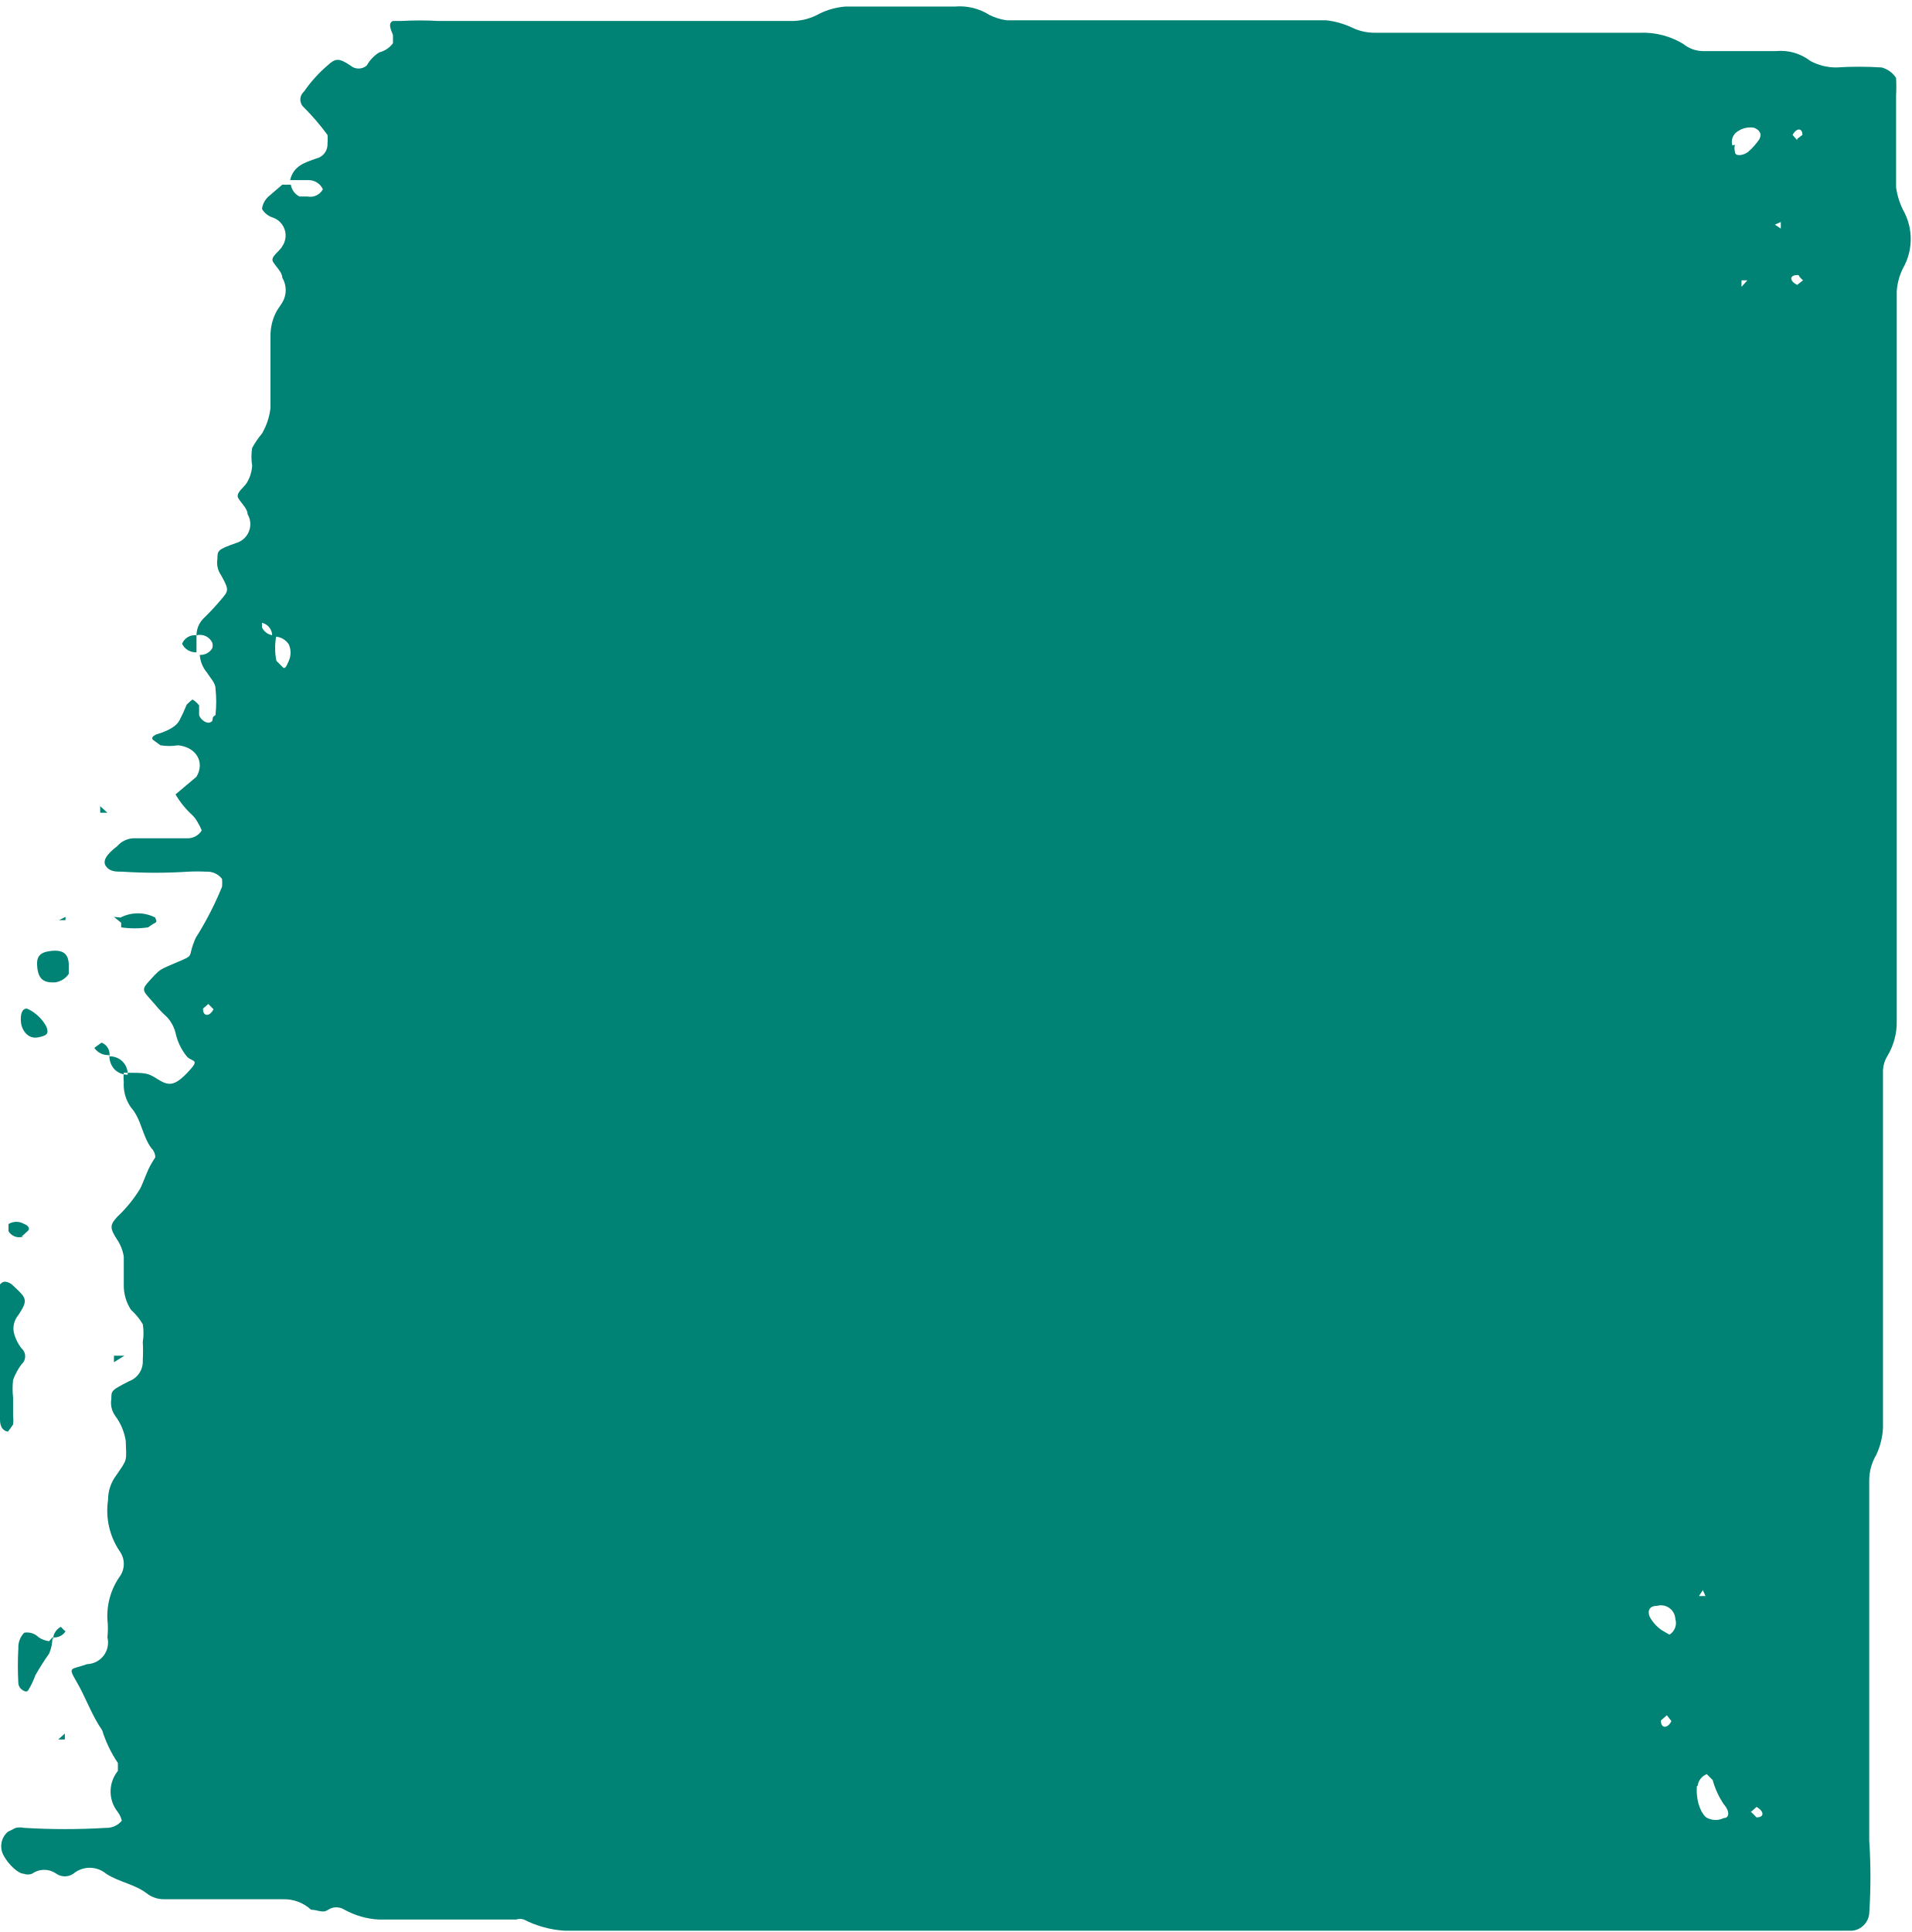
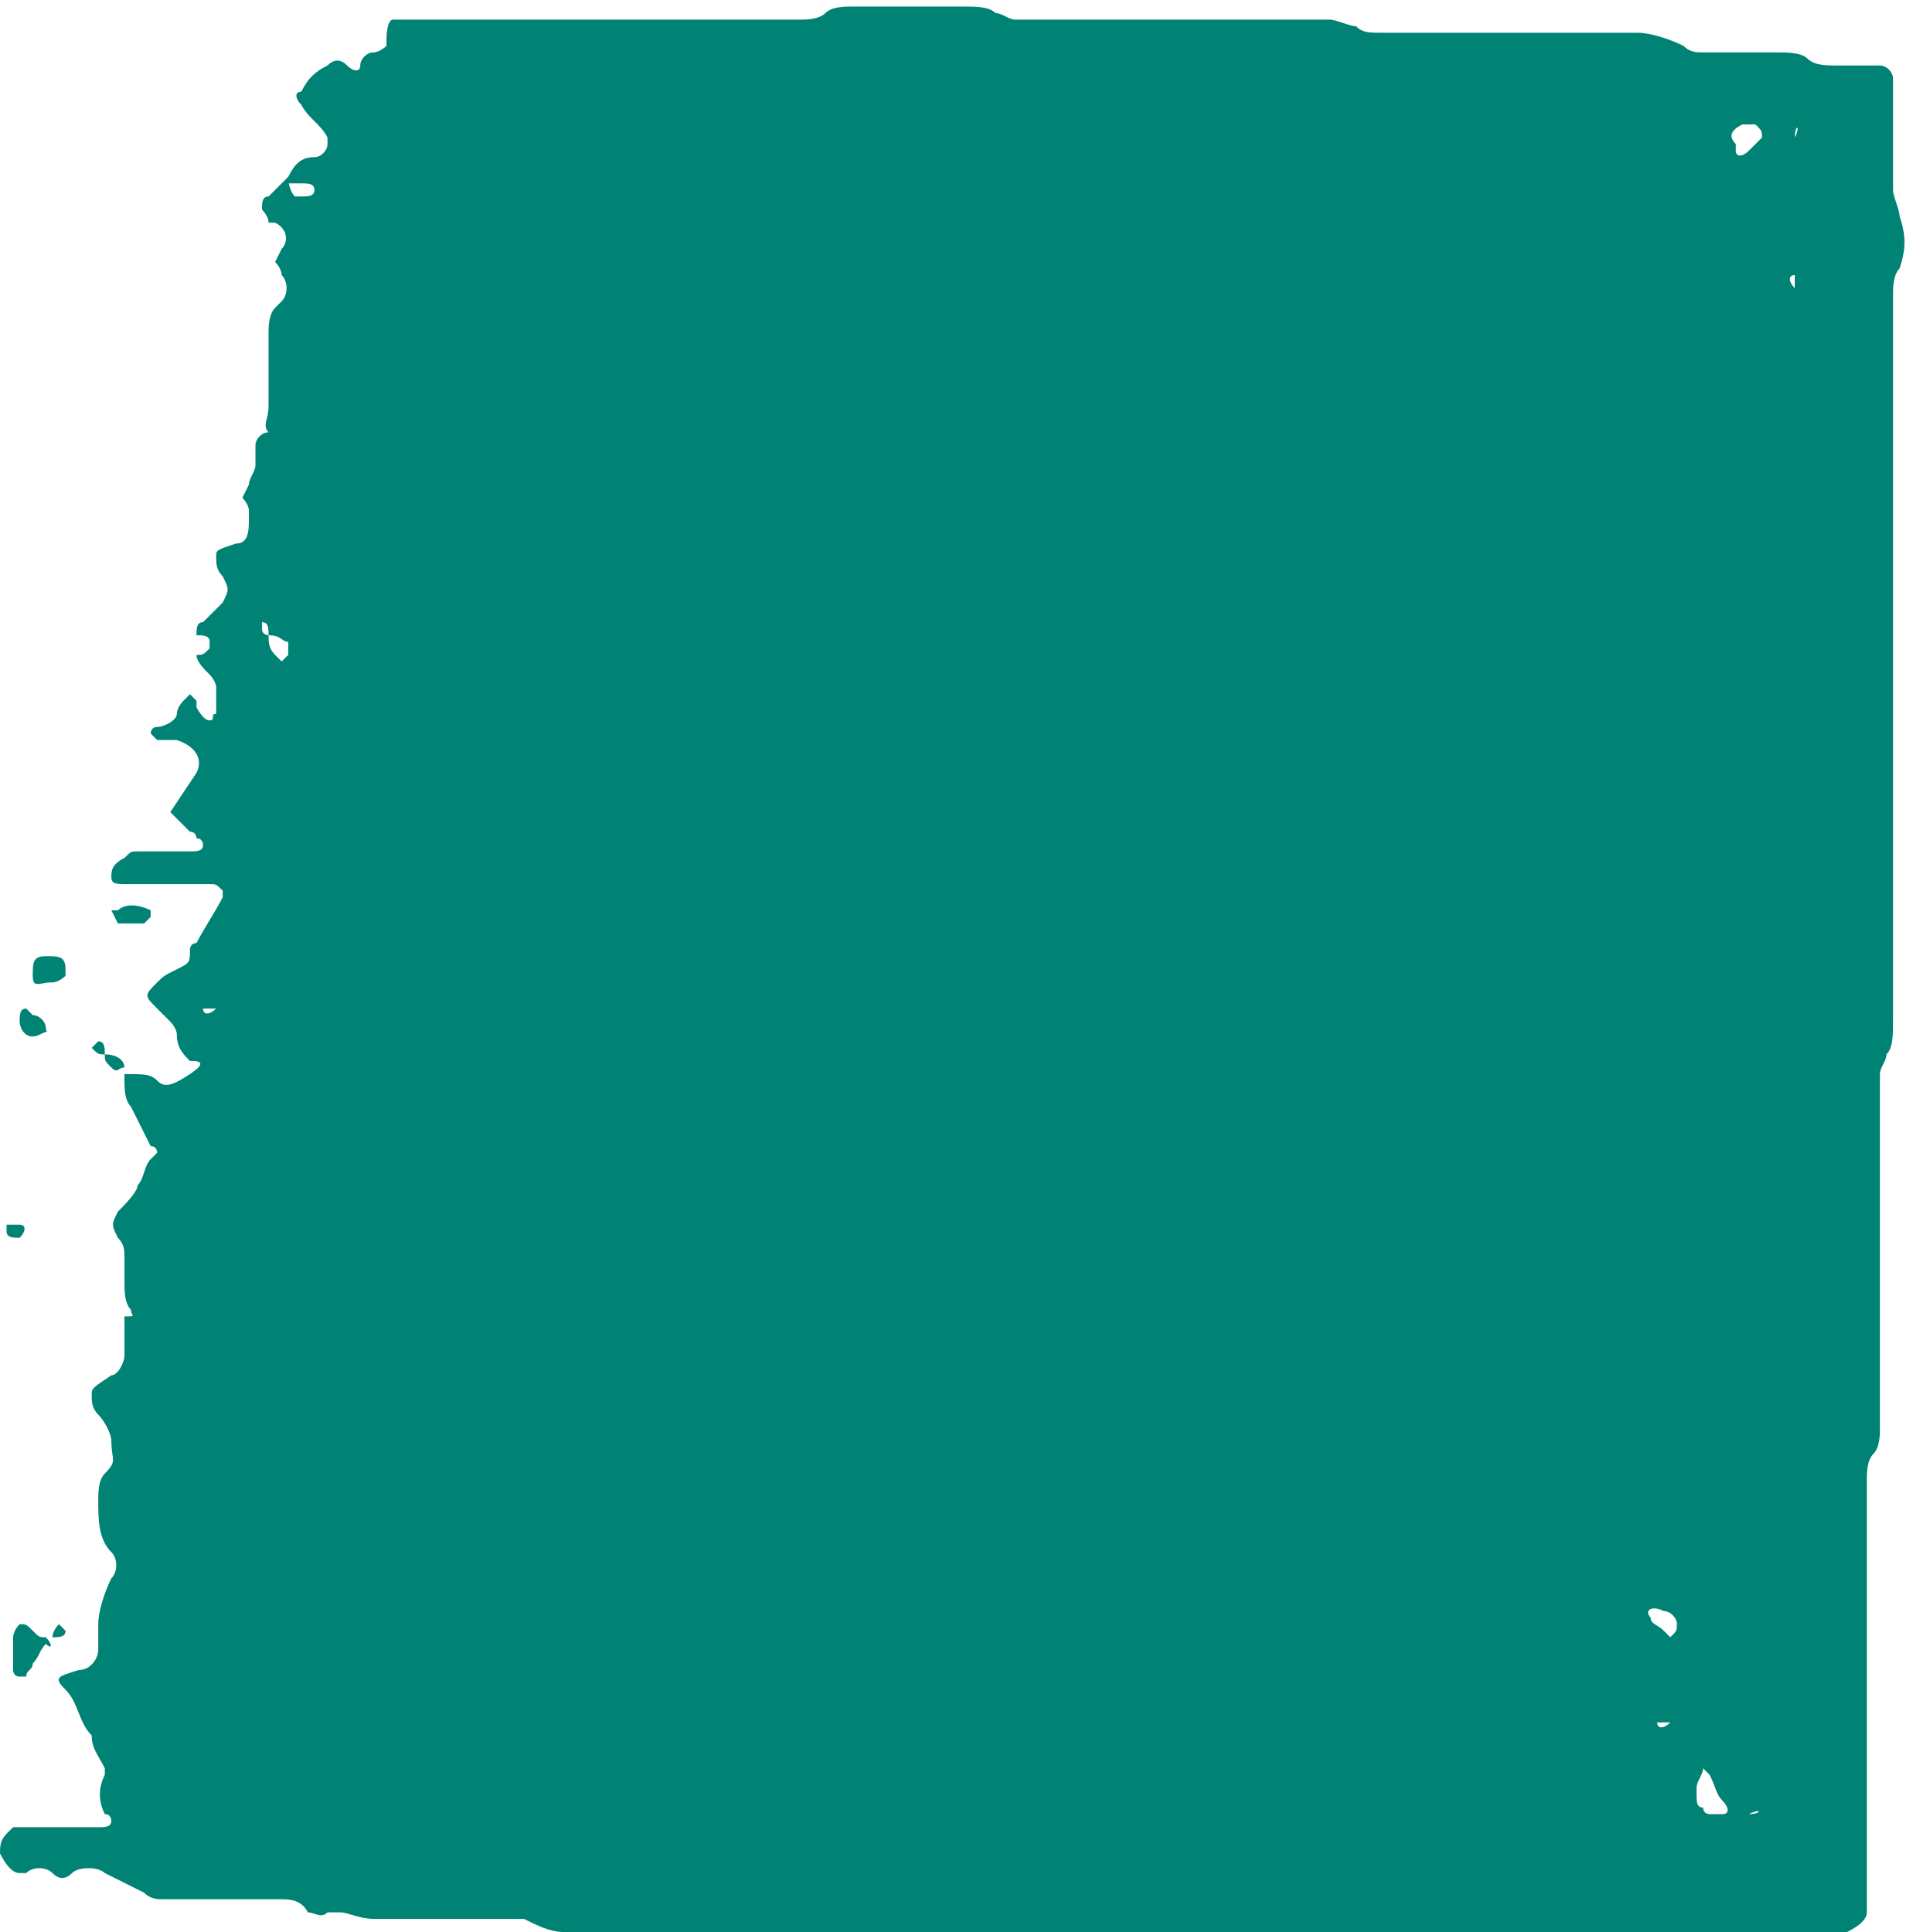
- <svg xmlns="http://www.w3.org/2000/svg" viewBox="0 0 29.19 29.5">
-   <defs>
-     <style>.cls-1{fill:#008375;}</style>
-   </defs>
-   <g id="Layer_2" data-name="Layer 2">
-     <g id="Layer_1-2" data-name="Layer 1">
-       <path class="cls-1" d="M4.43,2.75c.05-.22.23-.27.4-.33A.22.22,0,0,0,5,2.19a.57.57,0,0,0,0-.13,3.62,3.62,0,0,0-.36-.42.16.16,0,0,1,0-.24A2.1,2.1,0,0,1,5,1c.12-.11.17-.12.35,0a.19.19,0,0,0,.25,0A.56.56,0,0,1,5.79.8.37.37,0,0,0,6,.66S6,.57,6,.54,5.9.36,6,.32l.13,0a5.12,5.12,0,0,1,.56,0c1.62,0,3.24,0,4.87,0h.56a.86.86,0,0,0,.39-.11,1.08,1.08,0,0,1,.4-.11h1.67a.85.85,0,0,1,.53.13.87.87,0,0,0,.26.08c.75,0,1.49,0,2.23,0s1.76,0,2.65,0a1.25,1.25,0,0,1,.39.11A.79.79,0,0,0,21,.5h1.39l2.65,0a1.19,1.19,0,0,1,.66.17A.48.48,0,0,0,26,.78l1.12,0a.74.74,0,0,1,.52.15.82.82,0,0,0,.4.1,5.32,5.32,0,0,1,.69,0,.38.38,0,0,1,.22.16,2.48,2.48,0,0,1,0,.27c0,.47,0,.93,0,1.4a1.12,1.12,0,0,0,.13.39.9.9,0,0,1,0,.8.93.93,0,0,0-.12.4c0,1.53,0,3.06,0,4.59,0,2.18,0,4.36,0,6.54a1,1,0,0,1-.14.54.46.46,0,0,0-.07.26c0,.09,0,.18,0,.28,0,.83,0,1.67,0,2.5l0,2.65a1.12,1.12,0,0,1-.1.4.77.77,0,0,0-.11.39c0,1,0,2,0,3.07V28.1a8.45,8.45,0,0,1,0,1.12.29.29,0,0,1-.26.26l-.28,0c-1.16,0-2.32,0-3.48,0-1,0-2,0-2.92,0-1.26,0-2.51,0-3.76,0H13.49l-1.53,0H10.43l-1.81,0A1.57,1.57,0,0,1,8,29.31a.18.18,0,0,0-.12,0l-.14,0c-.65,0-1.3,0-1.95,0a1.22,1.22,0,0,1-.53-.15.23.23,0,0,0-.25,0c-.08.06-.16,0-.26,0A.61.61,0,0,0,4.31,29c-.42,0-.83,0-1.25,0-.19,0-.37,0-.56,0a.43.43,0,0,1-.26-.09c-.18-.14-.42-.17-.62-.3a.39.39,0,0,0-.5,0,.23.23,0,0,1-.26,0,.32.32,0,0,0-.37,0,.18.18,0,0,1-.13,0c-.08,0-.23-.14-.3-.27a.29.29,0,0,1,.06-.37l.12-.06a.31.31,0,0,1,.13,0,10.4,10.4,0,0,0,1.25,0,.3.3,0,0,0,.24-.11.38.38,0,0,0-.06-.13.5.5,0,0,1,0-.63s0-.08,0-.12a1.92,1.92,0,0,1-.24-.5c-.16-.23-.25-.5-.39-.74s-.09-.18.16-.27A.33.33,0,0,0,1.64,25a1.23,1.23,0,0,0,0-.27,1.05,1.05,0,0,1,.19-.66.33.33,0,0,0,0-.38,1.11,1.11,0,0,1-.18-.79.62.62,0,0,1,.13-.38c.17-.25.15-.2.14-.52a.86.86,0,0,0-.16-.38.34.34,0,0,1-.06-.26c0-.13,0-.13.27-.27a.32.32,0,0,0,.21-.32,2.53,2.53,0,0,0,0-.28.82.82,0,0,0,0-.27A.92.92,0,0,0,2,20a.68.68,0,0,1-.11-.39c0-.14,0-.28,0-.42a.64.64,0,0,0-.1-.26c-.12-.18-.11-.23,0-.35a2.06,2.06,0,0,0,.35-.43c.06-.12.1-.26.17-.38s.06-.08.06-.12a.2.2,0,0,0-.06-.12c-.14-.19-.15-.44-.31-.62a.6.6,0,0,1-.11-.39.66.66,0,0,1,0-.14l0,0c.35,0,.36,0,.52.1s.25.11.45-.1.09-.16,0-.24a.85.85,0,0,1-.18-.37.56.56,0,0,0-.13-.24,1.8,1.8,0,0,1-.19-.2c-.21-.24-.22-.2,0-.44.09-.09.09-.09.35-.2s.16-.07.25-.3a.45.45,0,0,1,.06-.12,5,5,0,0,0,.37-.73.56.56,0,0,0,0-.12.28.28,0,0,0-.24-.11,2.62,2.62,0,0,0-.28,0,7.69,7.69,0,0,1-1,0c-.1,0-.19,0-.25-.08s0-.18.17-.31a.35.35,0,0,1,.24-.12l.83,0a.25.25,0,0,0,.22-.12.67.67,0,0,0-.06-.12.44.44,0,0,0-.08-.11,1.35,1.35,0,0,1-.26-.32L3,11.86c.13-.22,0-.45-.28-.48a.84.84,0,0,1-.27,0s-.07-.05-.11-.08,0-.07.06-.09.27-.08.34-.21a2.56,2.56,0,0,0,.11-.24s.06-.06.09-.08a.45.45,0,0,1,.1.09s0,.09,0,.14.1.15.17.12,0-.07.08-.11a1.88,1.88,0,0,0,0-.41c0-.08-.08-.16-.13-.24A.47.47,0,0,1,3.05,10l0,0a.21.21,0,0,0,.19-.1.14.14,0,0,0,0-.09A.21.21,0,0,0,3,9.7l0,0a.37.37,0,0,1,.1-.25,3.84,3.84,0,0,0,.28-.3c.11-.13.12-.14,0-.36a.34.34,0,0,1-.06-.26c0-.12,0-.14.29-.24a.3.3,0,0,0,.17-.44c0-.08-.09-.16-.14-.24s.08-.16.13-.24a.57.57,0,0,0,.08-.26.83.83,0,0,1,0-.27A1.34,1.34,0,0,1,4,6.62a1,1,0,0,0,.13-.39c0-.36,0-.73,0-1.1a.78.78,0,0,1,.1-.39l.08-.12a.37.37,0,0,0,0-.38c0-.08-.09-.16-.14-.24s.1-.16.14-.24a.29.29,0,0,0-.15-.44A.29.29,0,0,1,4,3.19.31.31,0,0,1,4.1,3l.21-.18.13,0A.25.25,0,0,0,4.57,3l.12,0a.22.22,0,0,0,.24-.11.24.24,0,0,0-.22-.14H4.43m-.28,7A.2.2,0,0,0,4,9.51L4,9.58a.21.21,0,0,0,.22.12,1,1,0,0,0,0,.39s.06.06.1.1.07-.06.09-.1a.31.31,0,0,0,0-.25.26.26,0,0,0-.22-.12M25.91,27.27a.68.68,0,0,0,0,.14.66.66,0,0,0,.07.25s.05.09.09.1a.28.28,0,0,0,.25,0c.09,0,.09-.11,0-.21a1.24,1.24,0,0,1-.17-.37s-.06-.06-.09-.09a.22.22,0,0,0-.14.18m-.73-2.58a.59.59,0,0,0,.18.2l.12.07a.21.21,0,0,0,.09-.24.22.22,0,0,0-.28-.2c-.12,0-.15.08-.11.17M26.49,2.21a.21.21,0,0,0,0,.11c0,.07.12.06.2,0a1,1,0,0,0,.17-.19c.05-.09,0-.15-.08-.18a.34.34,0,0,0-.24.05.19.19,0,0,0-.09.22M3.1,15.41c0,.11.1.12.16,0l-.08-.08-.08.07M26,24.28l-.06.09h.1Zm-.64,2c0,.11.1.12.16,0l-.07-.09-.09.08m1.38,1.4.08.08c.12,0,.12-.09,0-.16l-.09.08M27.44,4.2c-.12,0-.12.09,0,.15l.09-.07a.27.27,0,0,1-.07-.08m-.78.08-.09,0v.1Zm.42-.85.09.06,0-.1Zm.34-1.31.08-.06c0-.11-.09-.11-.15,0l.07.08M0,21.68c0,.11.05.17.12.18a1,1,0,0,0,.08-.11.57.57,0,0,0,0-.13c0-.1,0-.19,0-.28a1.18,1.18,0,0,1,0-.27.92.92,0,0,1,.13-.24.16.16,0,0,0,0-.24.64.64,0,0,1-.12-.25.32.32,0,0,1,.07-.26c.16-.24.12-.26-.08-.45a.2.2,0,0,0-.12-.06c-.07,0-.12.08-.13.18,0,.32,0,.65,0,1s0,.62,0,.94m.8,3.37A.37.37,0,0,1,.59,25a.25.25,0,0,0-.22-.07.32.32,0,0,0-.09.24,4.7,4.7,0,0,0,0,.53s0,.07.07.11.07,0,.08,0a1.23,1.23,0,0,0,.11-.23,3.7,3.7,0,0,1,.21-.33A.61.61,0,0,0,.8,25ZM.84,15a.3.3,0,0,0,.21-.13v-.13c0-.18-.09-.24-.27-.22s-.23.09-.21.26.1.23.27.22m-.13.68a.6.6,0,0,0-.18-.21.47.47,0,0,0-.12-.07c-.08,0-.1.1-.09.21s.1.26.26.23.16-.07.13-.16m1.14-1.52a1.41,1.41,0,0,0,.41,0s.07-.05.11-.07,0-.06,0-.08a.58.58,0,0,0-.53,0L1.74,14l.11.09M.33,18.88s.07-.06.1-.09,0-.08-.06-.1a.23.23,0,0,0-.24,0l0,.11a.19.19,0,0,0,.23.08m1.59-2.47a.27.27,0,0,0-.28-.28l0,0a.3.3,0,0,0,.08.2.28.28,0,0,0,.2.08Zm-.28-.28a.19.19,0,0,0-.12-.21L1.44,16a.25.25,0,0,0,.22.11ZM.9,14.05H1L1,14Zm1,6.65H1.74l0,.1Zm-.37-8.39v.1l.11,0ZM3,10V9.7l0,0a.21.21,0,0,0-.22.13.23.23,0,0,0,.22.13ZM.8,25A.2.2,0,0,0,1,24.91a.46.46,0,0,1-.07-.07.22.22,0,0,0-.12.21Zm.09,1.56.1,0,0-.09Z" />
+ <svg xmlns="http://www.w3.org/2000/svg" version="1.1" id="Layer_1" x="0px" y="0px" viewBox="0 0 29.2 29.5" style="enable-background:new 0 0 29.2 29.5;" xml:space="preserve">
+   <style type="text/css">
+ 	.st0{fill:#008375;}
+ </style>
+   <g id="Layer_2_1_">
+     <g id="Layer_1-2">
+       <path class="st0" d="M4.4,2.7c0.1-0.2,0.2-0.3,0.4-0.3C4.9,2.4,5,2.3,5,2.2c0,0,0-0.1,0-0.1C4.9,1.9,4.7,1.8,4.6,1.6    c-0.1-0.1-0.1-0.2,0-0.2c0,0,0,0,0,0C4.7,1.2,4.8,1.1,5,1c0.1-0.1,0.2-0.1,0.3,0c0.1,0.1,0.2,0.1,0.2,0c0-0.1,0.1-0.2,0.2-0.2    c0.1,0,0.2-0.1,0.2-0.1c0,0,0-0.1,0-0.1S5.9,0.3,6,0.3h0.1c0.2,0,0.4,0,0.6,0c1.6,0,3.2,0,4.9,0h0.6c0.1,0,0.3,0,0.4-0.1    c0.1-0.1,0.3-0.1,0.4-0.1h1.7c0.2,0,0.4,0,0.5,0.1c0.1,0,0.2,0.1,0.3,0.1c0.7,0,1.5,0,2.2,0s1.8,0,2.6,0c0.1,0,0.3,0.1,0.4,0.1    c0.1,0.1,0.2,0.1,0.4,0.1h1.4H25c0.2,0,0.5,0.1,0.7,0.2c0.1,0.1,0.2,0.1,0.3,0.1h1.1c0.2,0,0.4,0,0.5,0.1C27.7,1,27.9,1,28,1    c0.2,0,0.5,0,0.7,0c0.1,0,0.2,0.1,0.2,0.2c0,0.1,0,0.2,0,0.3c0,0.5,0,0.9,0,1.4c0,0.1,0.1,0.3,0.1,0.4c0.1,0.3,0.1,0.5,0,0.8    c-0.1,0.1-0.1,0.3-0.1,0.4c0,1.5,0,3.1,0,4.6c0,2.2,0,4.4,0,6.5c0,0.2,0,0.4-0.1,0.5c0,0.1-0.1,0.2-0.1,0.3c0,0.1,0,0.2,0,0.3    c0,0.8,0,1.7,0,2.5v2.6c0,0.1,0,0.3-0.1,0.4c-0.1,0.1-0.1,0.3-0.1,0.4c0,1,0,2,0,3.1v2.4c0,0.4,0,0.7,0,1.1c0,0.1-0.1,0.2-0.3,0.3    H28c-1.2,0-2.3,0-3.5,0c-1,0-2,0-2.9,0c-1.3,0-2.5,0-3.8,0h-4.3h-1.5h-1.5H8.6c-0.2,0-0.4-0.1-0.6-0.2c0,0-0.1,0-0.1,0H7.7    c-0.7,0-1.3,0-2,0c-0.2,0-0.4-0.1-0.5-0.1c-0.1,0-0.2,0-0.2,0c-0.1,0.1-0.2,0-0.3,0C4.6,29,4.4,29,4.3,29c-0.4,0-0.8,0-1.2,0    c-0.2,0-0.4,0-0.6,0c-0.1,0-0.2,0-0.3-0.1c-0.2-0.1-0.4-0.2-0.6-0.3c-0.1-0.1-0.4-0.1-0.5,0c-0.1,0.1-0.2,0.1-0.3,0    c-0.1-0.1-0.3-0.1-0.4,0c0,0-0.1,0-0.1,0c-0.1,0-0.2-0.1-0.3-0.3C0,28.2,0,28.1,0.1,28l0.1-0.1c0,0,0.1,0,0.1,0c0.4,0,0.8,0,1.2,0    c0.1,0,0.2,0,0.2-0.1c0,0,0-0.1-0.1-0.1c-0.1-0.2-0.1-0.4,0-0.6c0,0,0-0.1,0-0.1c-0.1-0.2-0.2-0.3-0.2-0.5    c-0.2-0.2-0.2-0.5-0.4-0.7s-0.1-0.2,0.2-0.3c0.2,0,0.3-0.2,0.3-0.3c0,0,0,0,0-0.1c0-0.1,0-0.2,0-0.3c0-0.2,0.1-0.5,0.2-0.7    c0.1-0.1,0.1-0.3,0-0.4c-0.2-0.2-0.2-0.5-0.2-0.8c0-0.1,0-0.3,0.1-0.4c0.2-0.2,0.1-0.2,0.1-0.5c0-0.1-0.1-0.3-0.2-0.4    c-0.1-0.1-0.1-0.2-0.1-0.3c0-0.1,0-0.1,0.3-0.3c0.1,0,0.2-0.2,0.2-0.3c0-0.1,0-0.2,0-0.3c0-0.1,0-0.2,0-0.3C2.1,20.1,2,20.1,2,20    c-0.1-0.1-0.1-0.3-0.1-0.4c0-0.1,0-0.3,0-0.4c0-0.1,0-0.2-0.1-0.3c-0.1-0.2-0.1-0.2,0-0.4c0.1-0.1,0.3-0.3,0.3-0.4    c0.1-0.1,0.1-0.3,0.2-0.4s0.1-0.1,0.1-0.1c0,0,0-0.1-0.1-0.1c-0.1-0.2-0.2-0.4-0.3-0.6c-0.1-0.1-0.1-0.3-0.1-0.4c0,0,0-0.1,0-0.1    l0,0c0.3,0,0.4,0,0.5,0.1s0.2,0.1,0.5-0.1s0.1-0.2,0-0.2c-0.1-0.1-0.2-0.2-0.2-0.4c0-0.1-0.1-0.2-0.1-0.2    c-0.1-0.1-0.1-0.1-0.2-0.2c-0.2-0.2-0.2-0.2,0-0.4c0.1-0.1,0.1-0.1,0.3-0.2s0.2-0.1,0.2-0.3c0,0,0-0.1,0.1-0.1    c0.1-0.2,0.3-0.5,0.4-0.7c0,0,0-0.1,0-0.1c-0.1-0.1-0.1-0.1-0.2-0.1c-0.1,0-0.2,0-0.3,0c-0.3,0-0.7,0-1,0c-0.1,0-0.2,0-0.2-0.1    s0-0.2,0.2-0.3c0.1-0.1,0.1-0.1,0.2-0.1h0.8c0.1,0,0.2,0,0.2-0.1c0,0,0-0.1-0.1-0.1c0,0,0-0.1-0.1-0.1c-0.1-0.1-0.2-0.2-0.3-0.3    L3,11.8c0.1-0.2,0-0.4-0.3-0.5c-0.1,0-0.2,0-0.3,0c0,0-0.1-0.1-0.1-0.1s0-0.1,0.1-0.1s0.3-0.1,0.3-0.2c0-0.1,0.1-0.2,0.1-0.2    c0,0,0.1-0.1,0.1-0.1c0,0,0.1,0.1,0.1,0.1c0,0,0,0.1,0,0.1S3.1,11,3.2,11s0-0.1,0.1-0.1c0-0.1,0-0.3,0-0.4c0-0.1-0.1-0.2-0.1-0.2    C3.1,10.2,3,10.1,3,10l0,0c0.1,0,0.1,0,0.2-0.1c0,0,0-0.1,0-0.1c0-0.1-0.1-0.1-0.2-0.1l0,0c0-0.1,0-0.2,0.1-0.2    c0.1-0.1,0.2-0.2,0.3-0.3C3.5,9,3.5,9,3.4,8.8C3.3,8.7,3.3,8.6,3.3,8.5c0-0.1,0-0.1,0.3-0.2c0.2,0,0.2-0.2,0.2-0.4c0,0,0,0,0-0.1    c0-0.1-0.1-0.2-0.1-0.2s0.1-0.2,0.1-0.2c0-0.1,0.1-0.2,0.1-0.3c0-0.1,0-0.2,0-0.3c0-0.1,0.1-0.2,0.2-0.2C4,6.5,4.1,6.4,4.1,6.2    c0-0.4,0-0.7,0-1.1c0-0.1,0-0.3,0.1-0.4l0.1-0.1c0.1-0.1,0.1-0.3,0-0.4c0-0.1-0.1-0.2-0.1-0.2s0.1-0.2,0.1-0.2    c0.1-0.1,0.1-0.3-0.1-0.4c0,0,0,0-0.1,0C4.1,3.3,4,3.2,4,3.2C4,3.1,4,3,4.1,3l0.2-0.2L4.4,2.7C4.4,2.9,4.5,3,4.5,3h0.1    c0.1,0,0.2,0,0.2-0.1c0-0.1-0.1-0.1-0.2-0.1H4.4 M4.1,9.7c0-0.1,0-0.2-0.1-0.2c0,0,0,0,0,0v0.1C4,9.7,4.1,9.7,4.1,9.7    c0,0.1,0,0.2,0.1,0.3c0,0,0.1,0.1,0.1,0.1s0.1-0.1,0.1-0.1c0-0.1,0-0.2,0-0.2C4.3,9.8,4.3,9.7,4.1,9.7 M25.9,27.3c0,0,0,0.1,0,0.1    c0,0.1,0,0.2,0.1,0.2c0,0,0,0.1,0.1,0.1c0.1,0,0.2,0,0.2,0c0.1,0,0.1-0.1,0-0.2c-0.1-0.1-0.1-0.2-0.2-0.4c0,0-0.1-0.1-0.1-0.1    C26,27.1,25.9,27.2,25.9,27.3 M25.2,24.7c0,0.1,0.1,0.1,0.2,0.2l0.1,0.1c0.1-0.1,0.1-0.1,0.1-0.2c0-0.1-0.1-0.2-0.2-0.2    c0,0,0,0,0,0C25.2,24.5,25.1,24.6,25.2,24.7 M26.5,2.2c0,0,0,0.1,0,0.1c0,0.1,0.1,0.1,0.2,0c0.1-0.1,0.1-0.1,0.2-0.2    c0-0.1,0-0.1-0.1-0.2c-0.1,0-0.2,0-0.2,0C26.4,2,26.4,2.1,26.5,2.2 M3.1,15.4c0,0.1,0.1,0.1,0.2,0H3.1L3.1,15.4 M26,24.3L26,24.3    L26,24.3L26,24.3z M25.3,26.3c0,0.1,0.1,0.1,0.2,0H25.3L25.3,26.3 M26.7,27.7L26.7,27.7C26.9,27.7,26.9,27.6,26.7,27.7L26.7,27.7     M27.4,4.2c-0.1,0-0.1,0.1,0,0.2V4.2C27.5,4.2,27.5,4.2,27.4,4.2 M26.7,4.3L26.7,4.3L26.7,4.3L26.7,4.3z M27.1,3.4L27.1,3.4    L27.1,3.4L27.1,3.4z M27.4,2.1L27.4,2.1C27.5,1.9,27.4,1.9,27.4,2.1L27.4,2.1 M0.7,25c-0.1,0-0.1,0-0.2-0.1    c-0.1-0.1-0.1-0.1-0.2-0.1c-0.1,0.1-0.1,0.2-0.1,0.2c0,0.2,0,0.4,0,0.5c0,0,0,0.1,0.1,0.1s0.1,0,0.1,0c0-0.1,0.1-0.1,0.1-0.2    c0.1-0.1,0.1-0.2,0.2-0.3C0.8,25.2,0.8,25.1,0.7,25L0.7,25z M0.8,15C0.9,15,1,14.9,1,14.9v-0.1c0-0.2-0.1-0.2-0.3-0.2    s-0.2,0.1-0.2,0.3S0.6,15,0.8,15 M0.7,15.7c0-0.1-0.1-0.2-0.2-0.2c0,0-0.1-0.1-0.1-0.1c-0.1,0-0.1,0.1-0.1,0.2s0.1,0.3,0.3,0.2    S0.7,15.8,0.7,15.7 M1.8,14.1c0.1,0,0.3,0,0.4,0c0,0,0.1-0.1,0.1-0.1s0-0.1,0-0.1c-0.2-0.1-0.4-0.1-0.5,0l-0.1,0L1.8,14.1     M0.3,18.9C0.3,18.9,0.4,18.8,0.3,18.9c0.1-0.1,0.1-0.2,0-0.2c-0.1,0-0.2,0-0.2,0v0.1C0.1,18.9,0.2,18.9,0.3,18.9 M1.9,16.3    c0-0.1-0.1-0.2-0.3-0.2c0,0,0,0,0,0l0,0c0,0.1,0,0.1,0.1,0.2C1.8,16.4,1.8,16.3,1.9,16.3z M1.6,16.1c0-0.1,0-0.2-0.1-0.2L1.4,16    C1.5,16.1,1.5,16.1,1.6,16.1L1.6,16.1z M3,9.7L3,9.7 M0.8,25c0.1,0,0.2,0,0.2-0.1c0,0,0,0-0.1-0.1C0.8,24.9,0.8,25,0.8,25L0.8,25z    " />
    </g>
  </g>
</svg>
